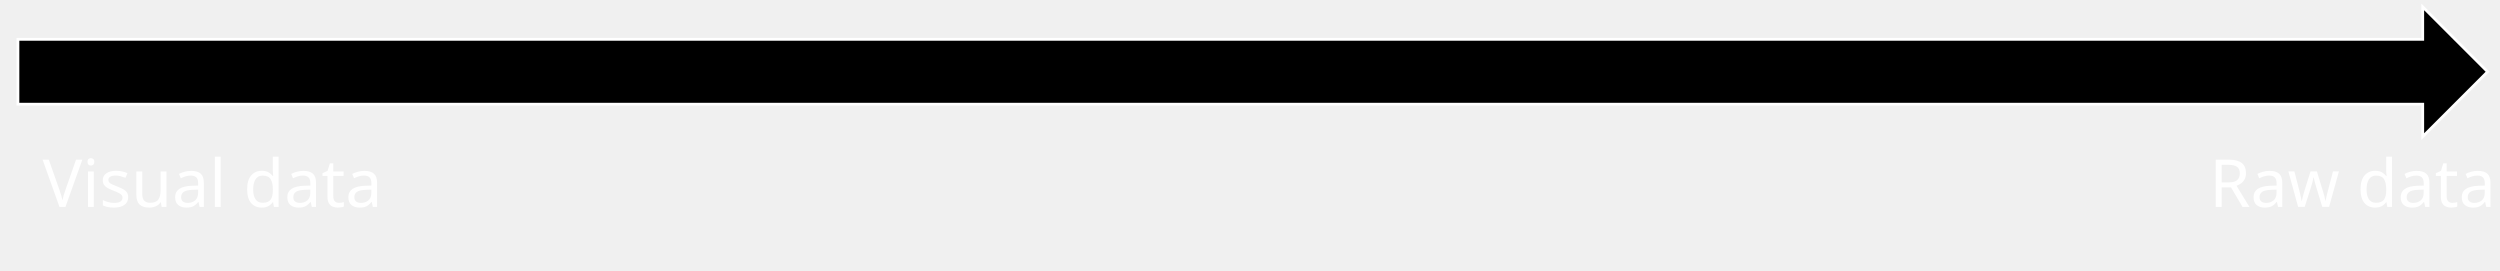
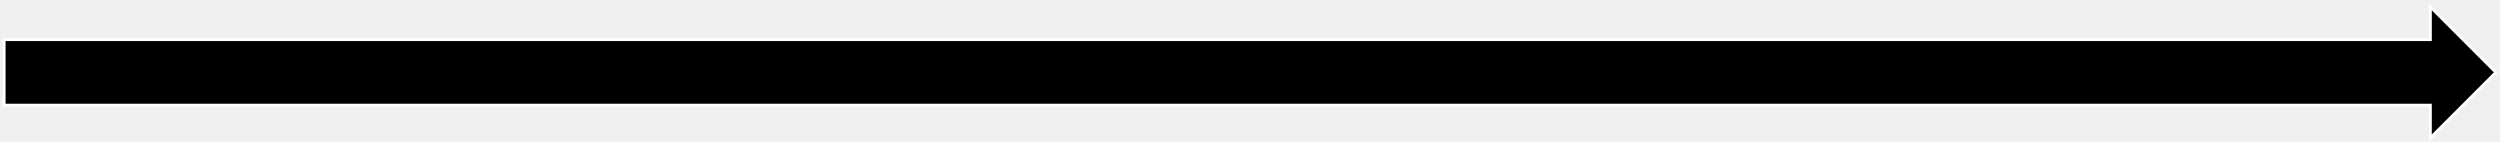
- <svg xmlns="http://www.w3.org/2000/svg" width="906" height="98" overflow="hidden">
+ <svg xmlns="http://www.w3.org/2000/svg" width="898" height="51" overflow="hidden">
  <defs>
    <clipPath id="clip0">
-       <path d="M108 397 1014 397 1014 495 108 495Z" fill-rule="evenodd" clip-rule="evenodd" />
+       <path d="M113 397 1011 397 1011 448 113 448Z" fill-rule="evenodd" clip-rule="evenodd" />
    </clipPath>
  </defs>
-   <g clip-path="url(#clip0)" transform="translate(-108 -397)">
+   <g clip-path="url(#clip0)" transform="translate(-113 -397)">
    <path d="M114.5 411.251 986 411.251 986 399.5 1009.5 423 986 446.5 986 434.751 114.5 434.751Z" stroke="#FFFFFF" stroke-miterlimit="8" fill-rule="evenodd" />
-     <text fill="#FFFFFF" font-family="Calibri,Calibri_MSFontService,sans-serif" font-weight="400" font-size="24" transform="translate(123.435 472)">Visual data<tspan x="785.211" y="0">Raw data</tspan>
-     </text>
  </g>
</svg>
